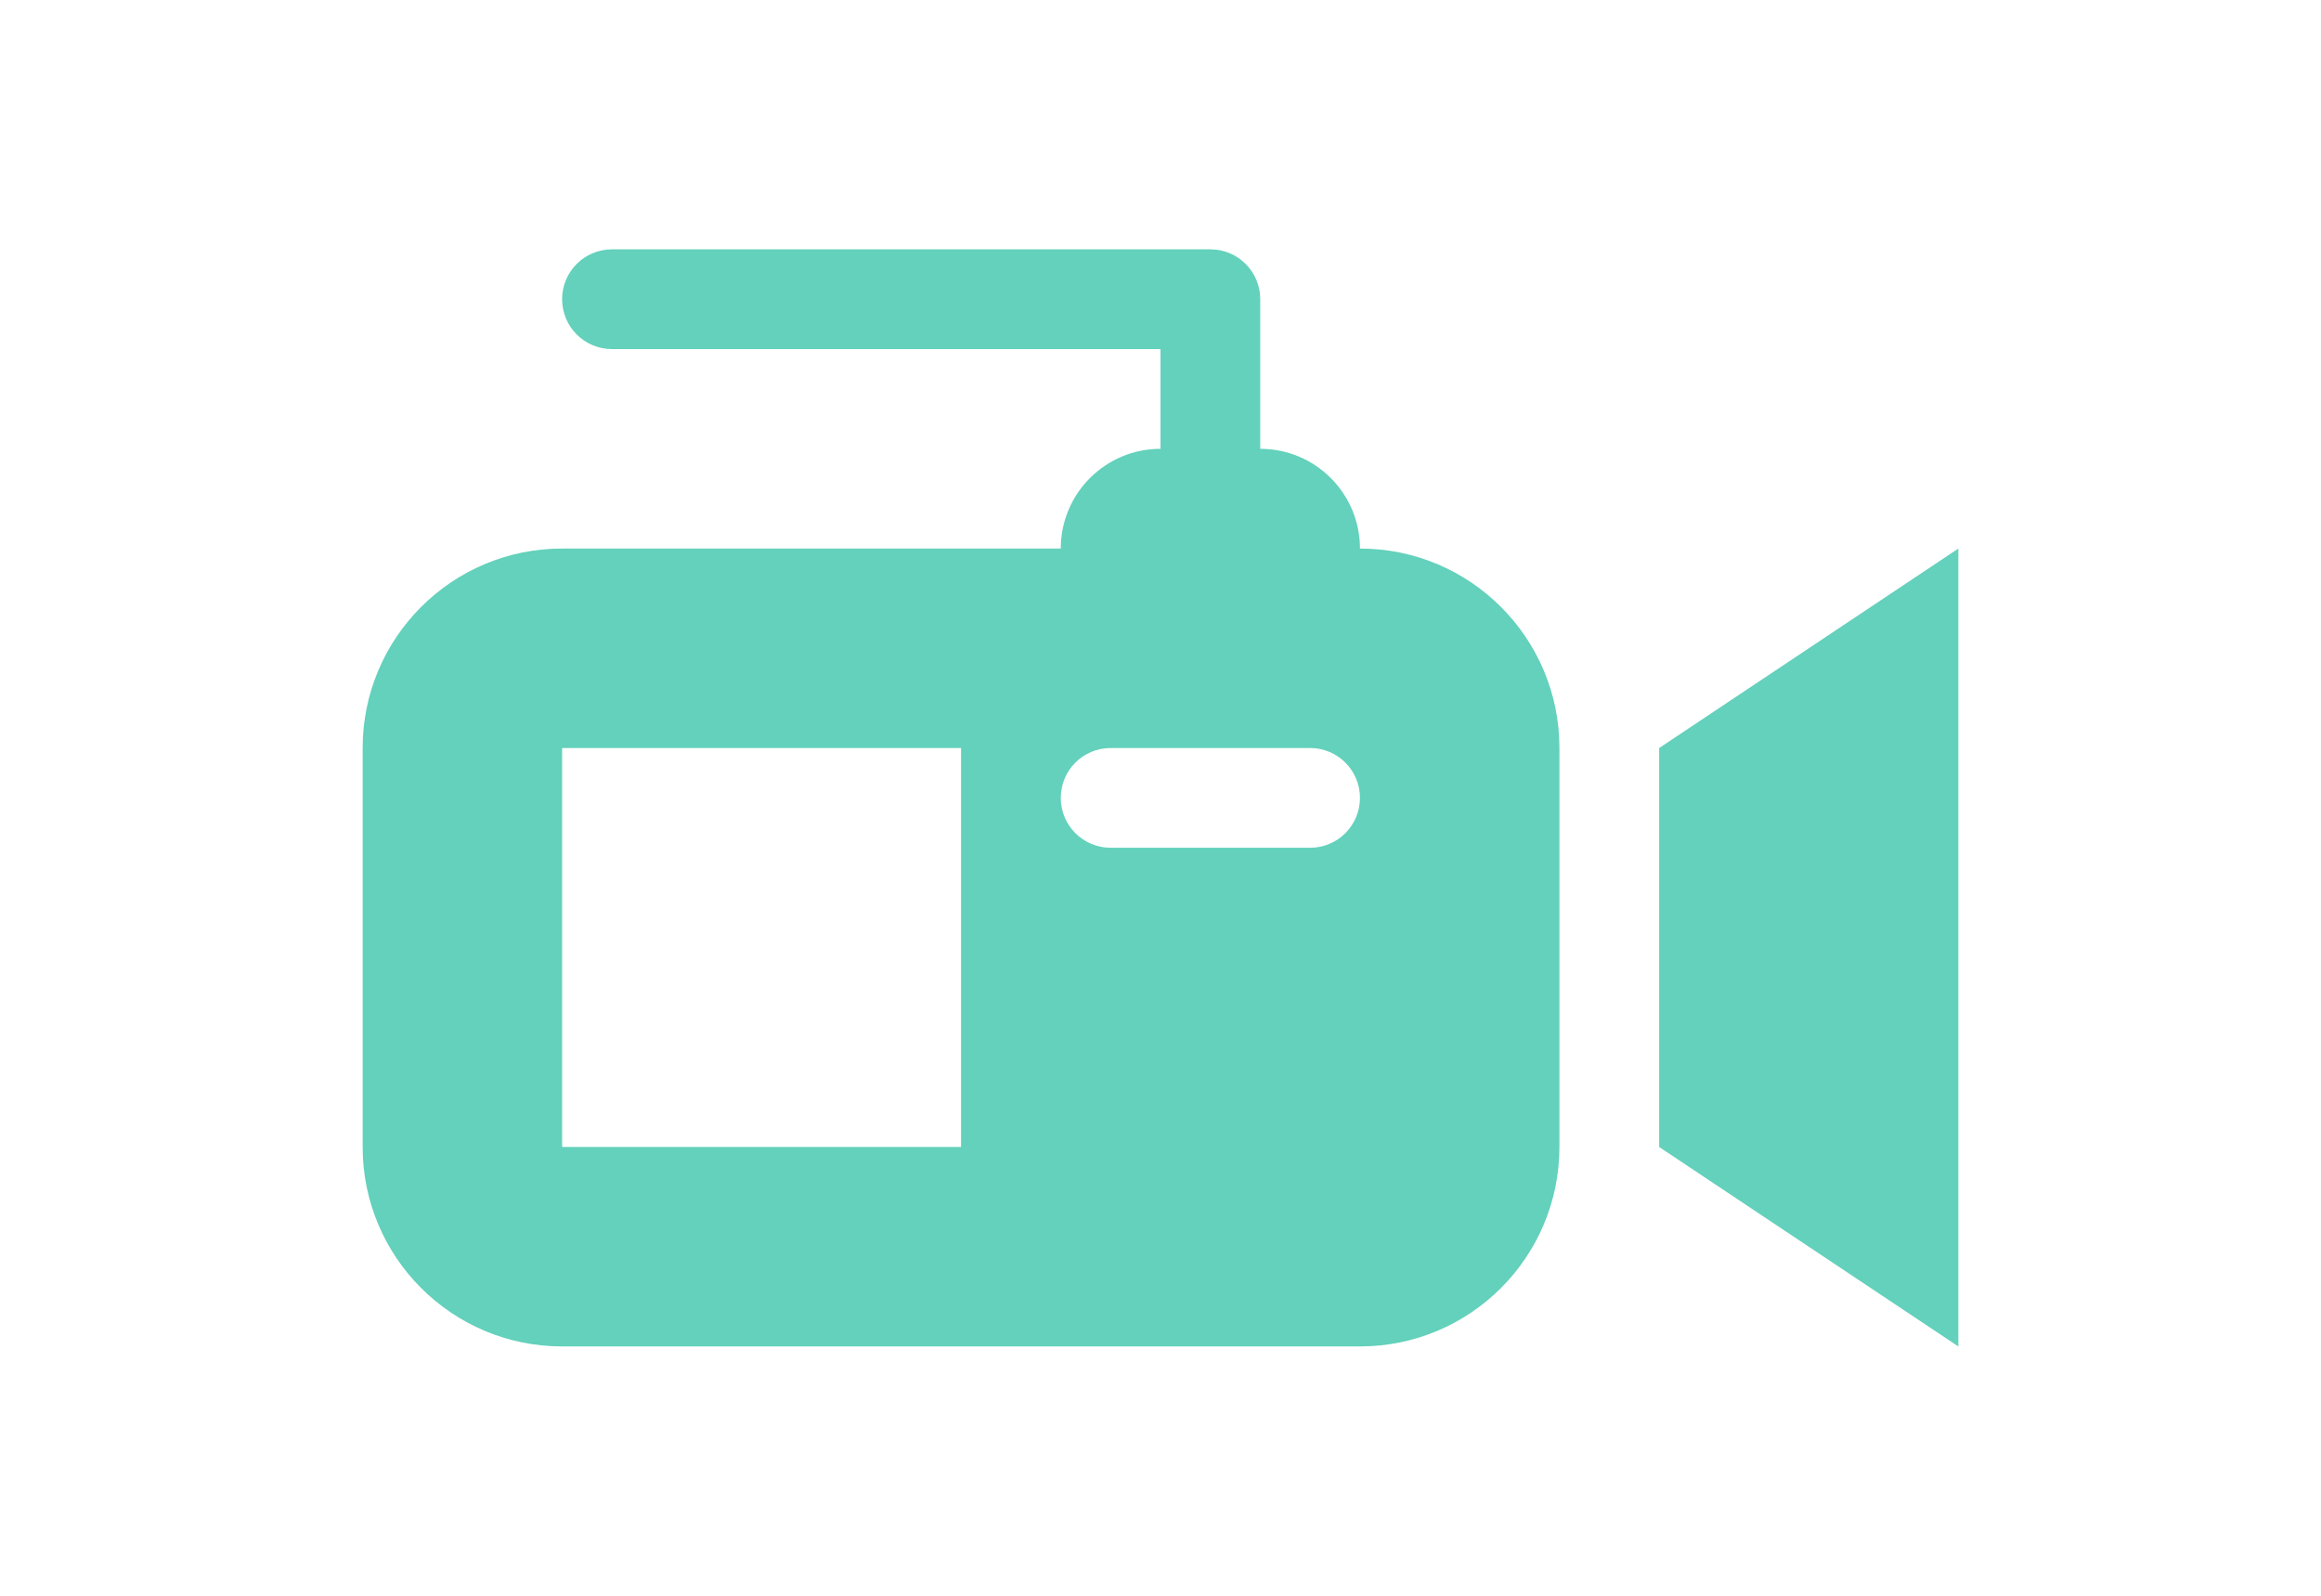
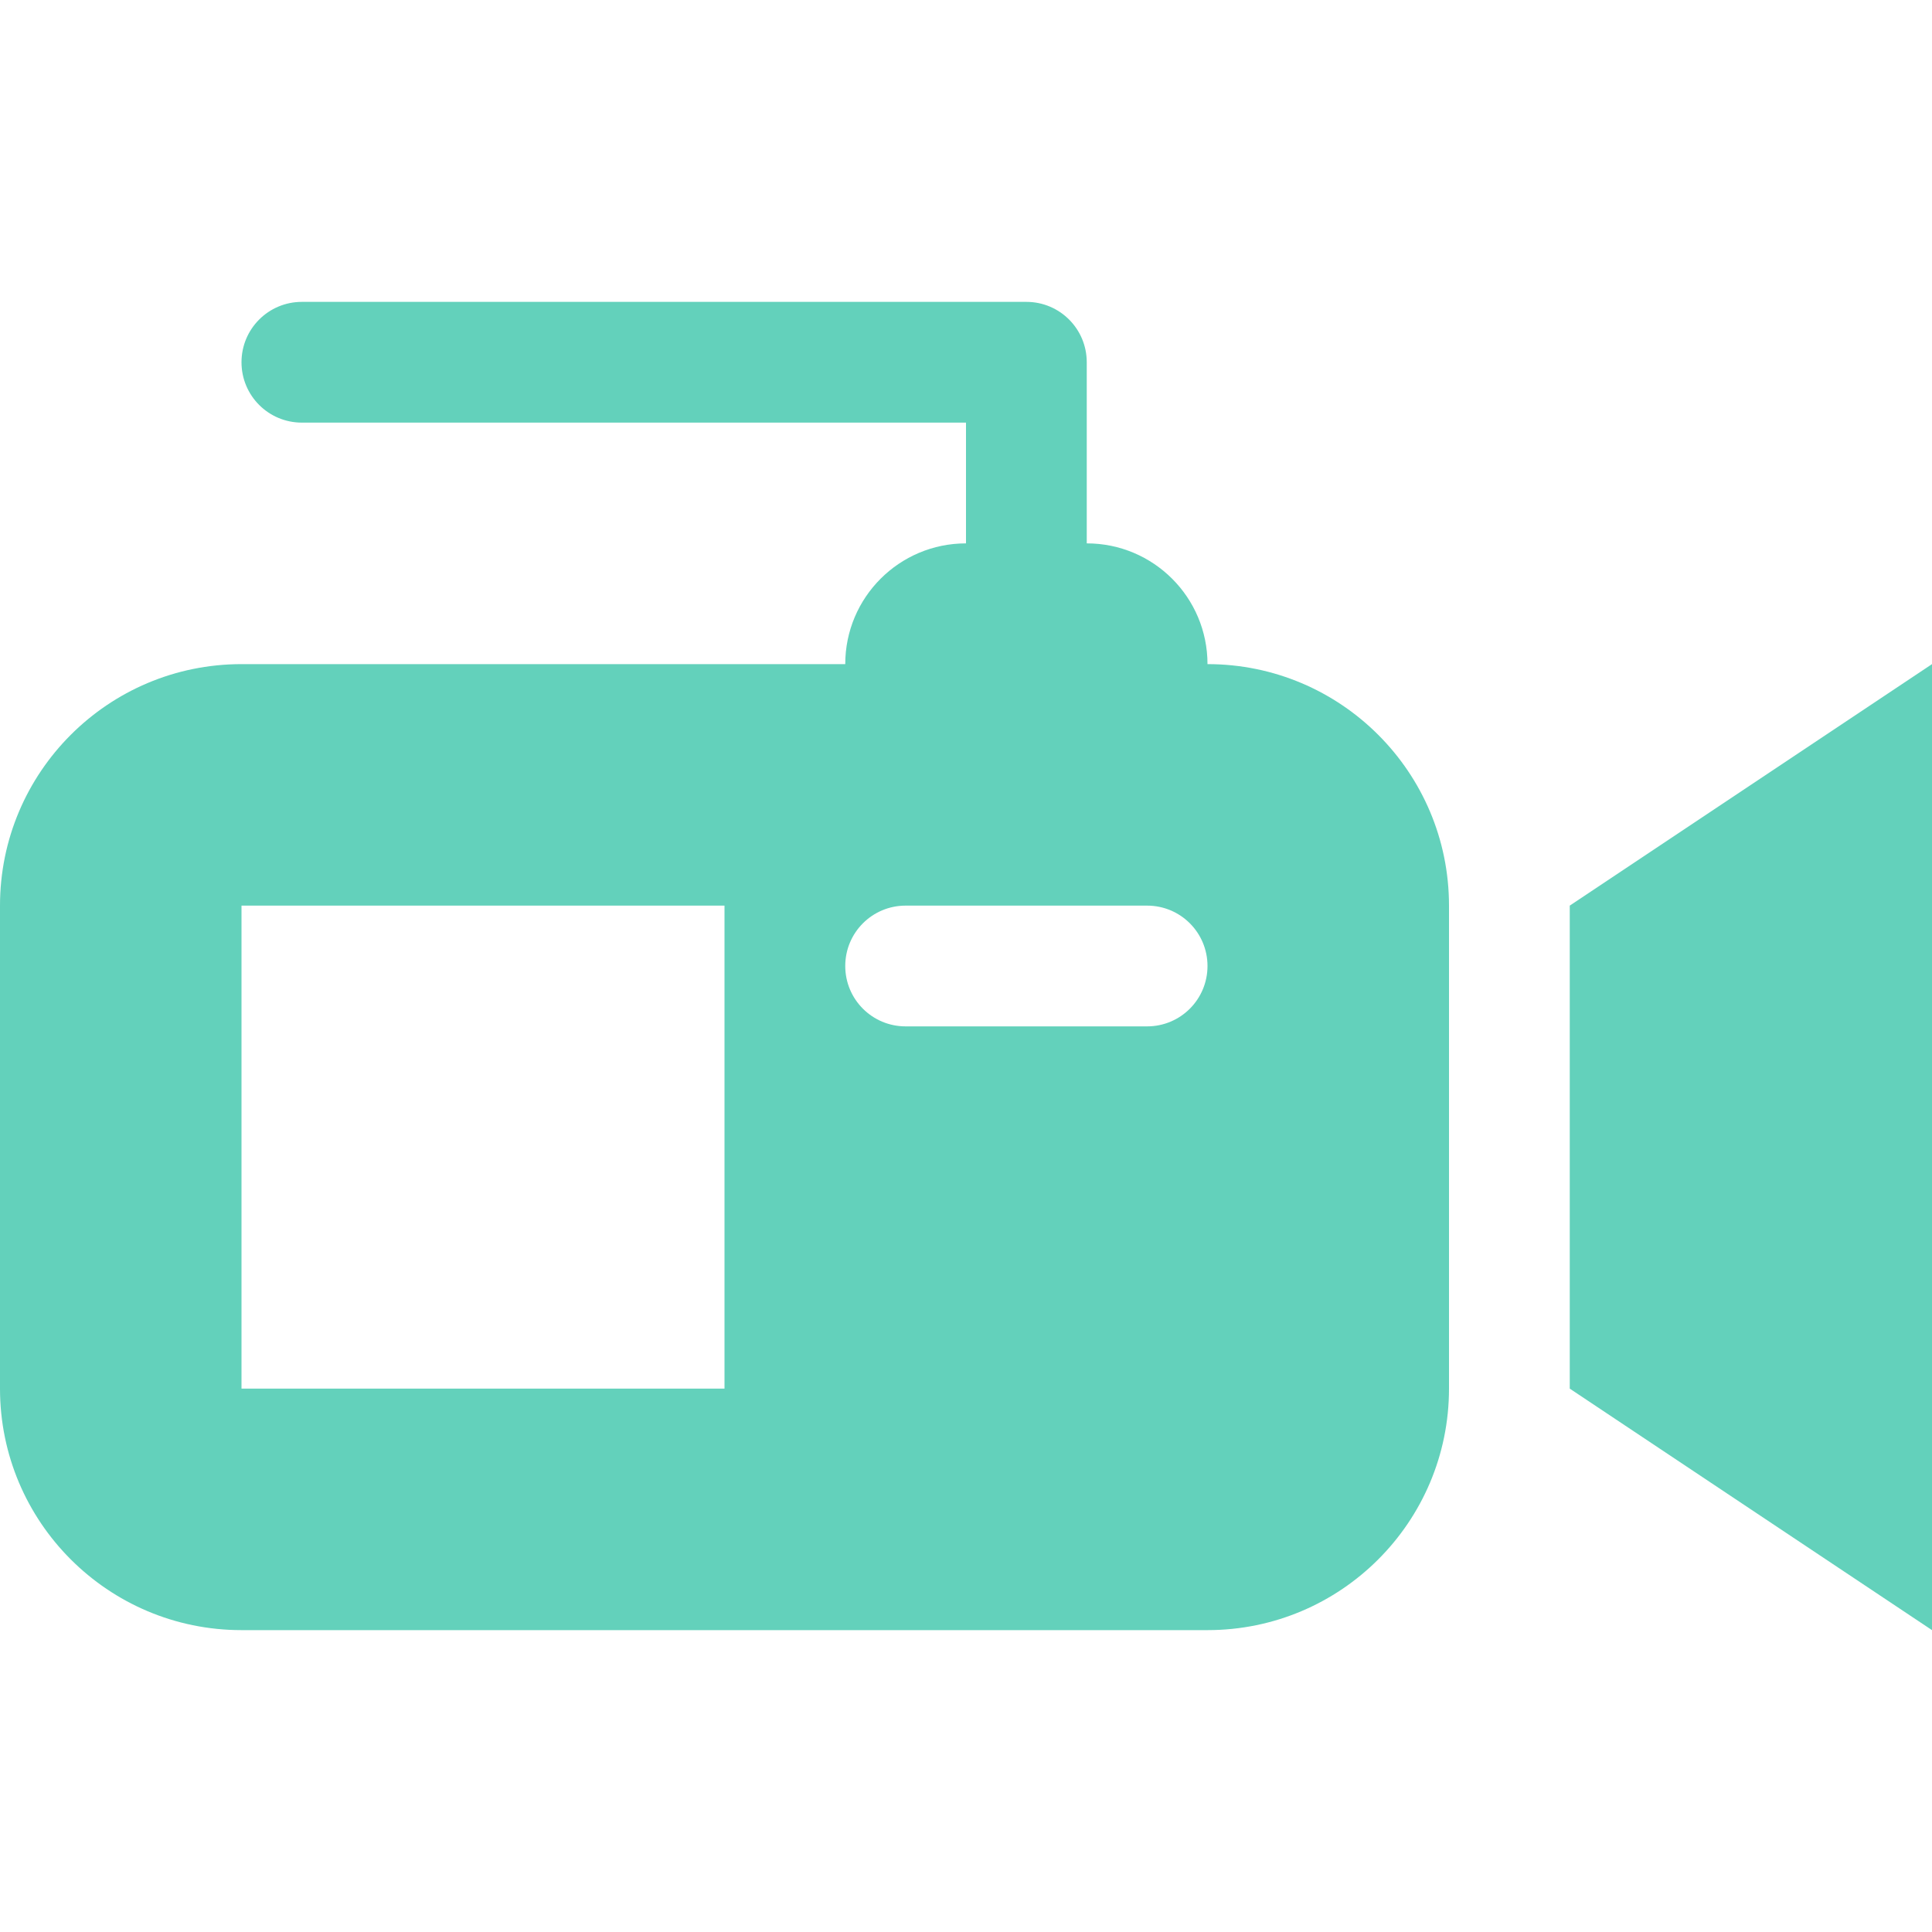
- <svg xmlns="http://www.w3.org/2000/svg" version="1.1" id="Layer_1" x="0px" y="0px" width="32px" height="22px" viewBox="0 0 32 32" enable-background="new 0 0 32 32" xml:space="preserve">
+ <svg xmlns="http://www.w3.org/2000/svg" version="1.1" id="Layer_1" x="0px" y="0px" width="32px" height="32px" viewBox="0 0 32 32" enable-background="new 0 0 32 32" xml:space="preserve">
  <g transform="translate(0 192)">
    <path fill="#63d1bb" d="M26-177l6-4v16l-6-4V-177z M24-177v8c0,2.209-1.791,4-4,4H4c-2.209,0-4-1.791-4-4v-8c0-2.209,1.791-4,4-4h10 c0-1.105,0.895-2,2-2v-2H5c-0.553,0-1-0.447-1-1s0.447-1,1-1h12c0.553,0,1,0.447,1,1v3c1.105,0,2,0.895,2,2 C22.209-181,24-179.209,24-177z M12-177H4v8h8V-177z M20-176c0-0.553-0.447-1-1-1h-4c-0.553,0-1,0.447-1,1s0.447,1,1,1h4 C19.553-175,20-175.447,20-176z" />
  </g>
</svg>
